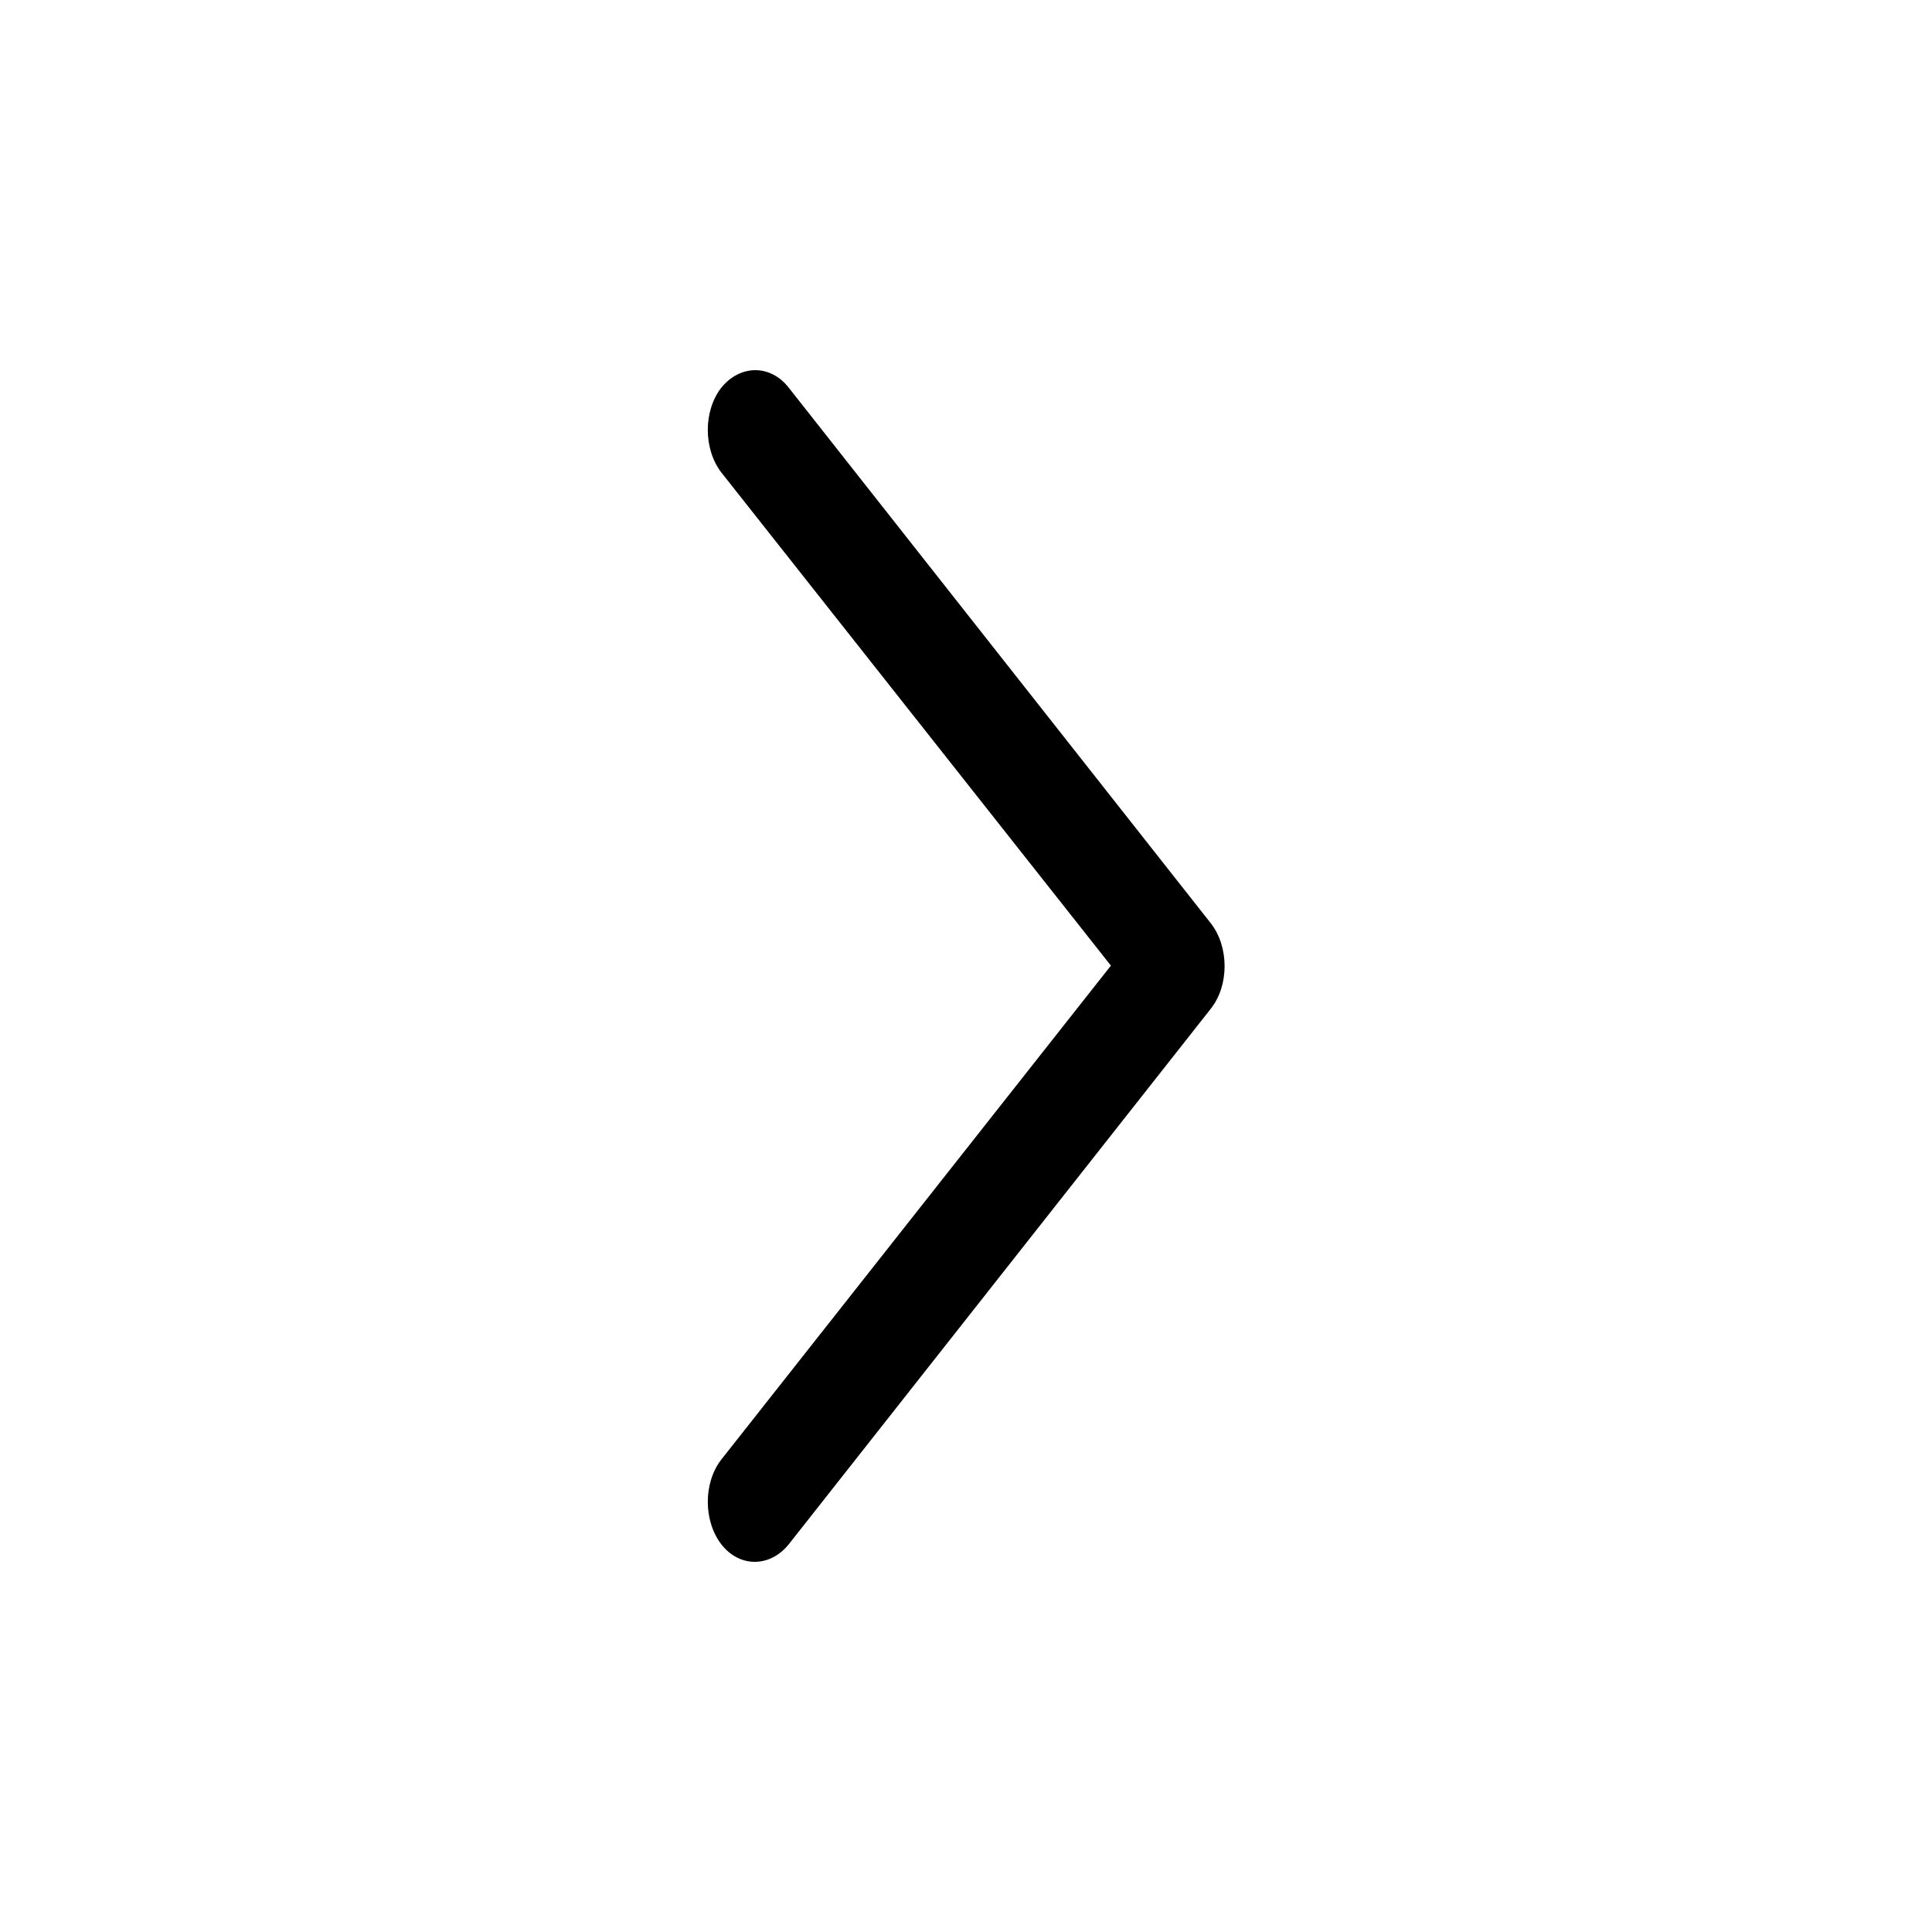
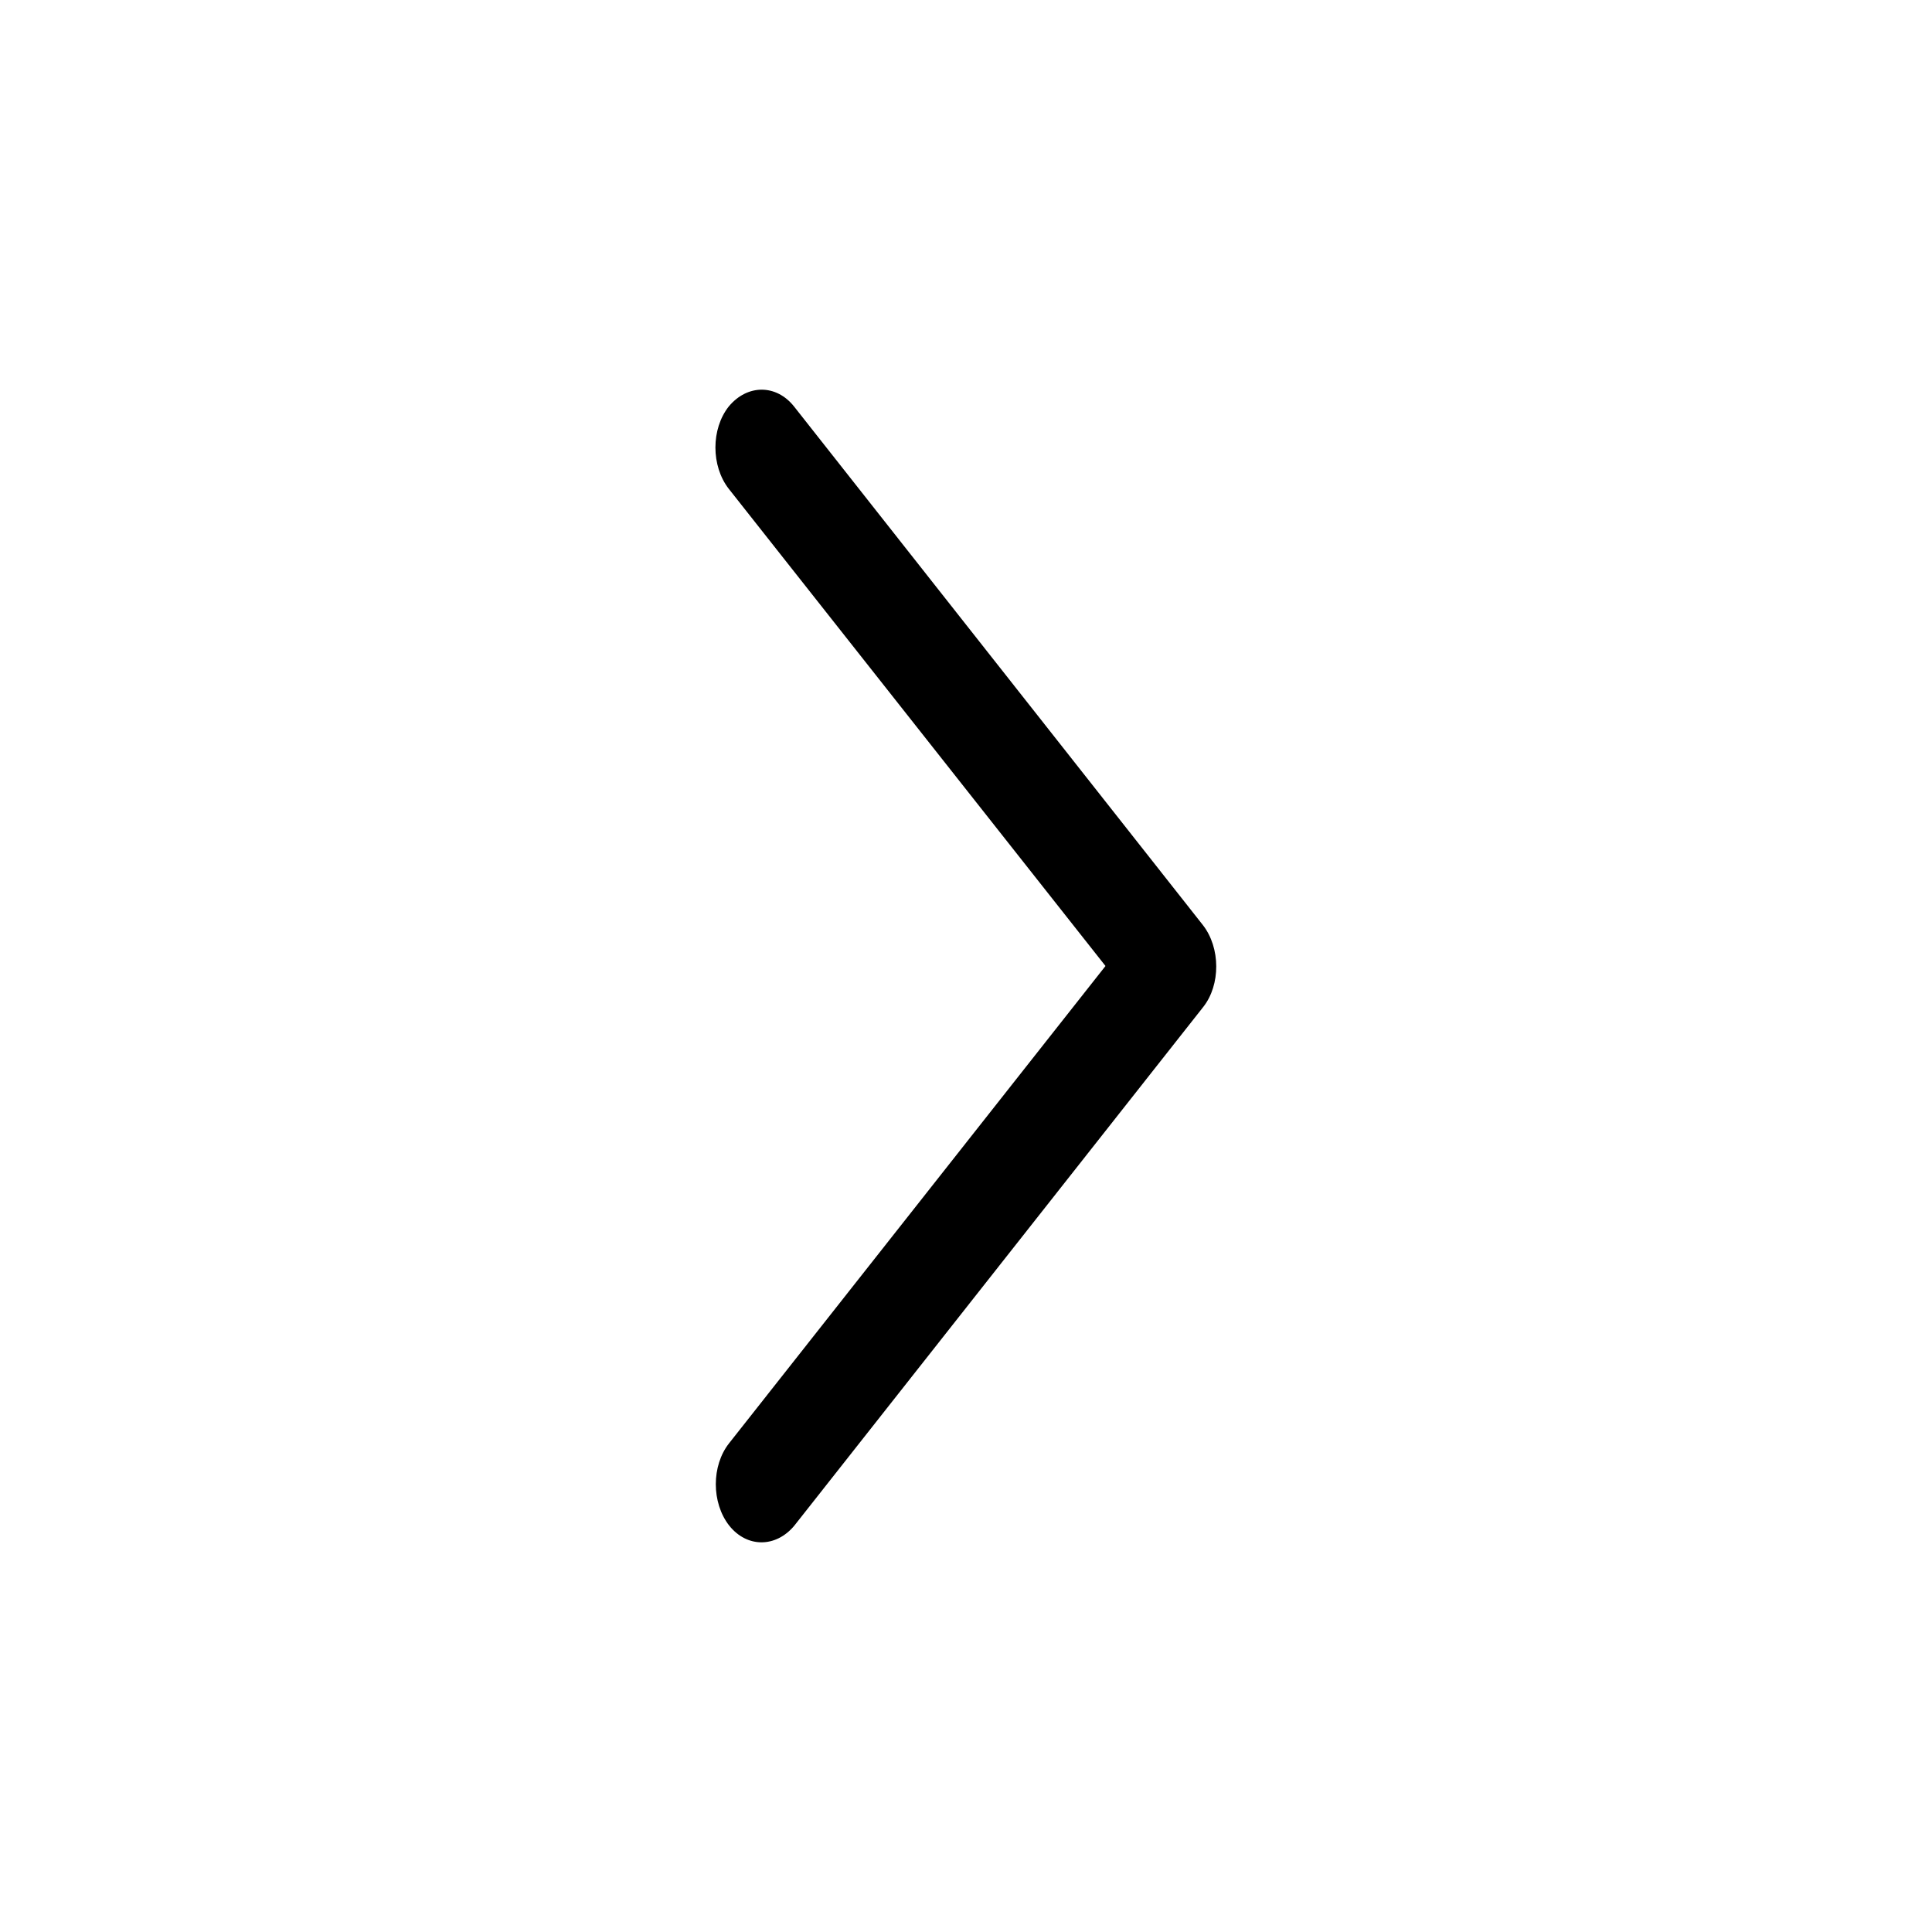
- <svg xmlns="http://www.w3.org/2000/svg" version="1.1" id="Capa_1" x="0px" y="0px" viewBox="-912.7 774.5 500 500" style="enable-background:new -912.7 774.5 500 500;" xml:space="preserve">
+ <svg xmlns="http://www.w3.org/2000/svg" version="1.1" id="Capa_1" x="0px" y="0px" viewBox="-517 775 500 500" style="enable-background:new -517 775 500 500;" xml:space="preserve">
  <g>
-     <path id="Chevron_Right" d="M-599.3,1013.5l-109.3-138.7c-4.7-6-12.5-6-17.4,0c-4.7,6-4.7,15.9,0,22l100.8,127.6L-726,1152.2   c-4.7,6-4.7,15.9,0,22c4.7,6,12.5,6,17.4,0l109.3-138.7C-594.6,1029.5-594.6,1019.6-599.3,1013.5z" />
+     <path id="Chevron_Right" d="M-205.7,1014.4l-105.8-134.2c-4.6-5.8-12.1-5.8-16.9,0c-4.6,5.8-4.6,15.4,0,21.3l97.5,123.5   l-97.4,123.5c-4.6,5.8-4.6,15.4,0,21.3c4.6,5.8,12.1,5.8,16.9,0l105.8-134.2C-201.1,1029.9-201.1,1020.3-205.7,1014.4z" />
  </g>
</svg>
